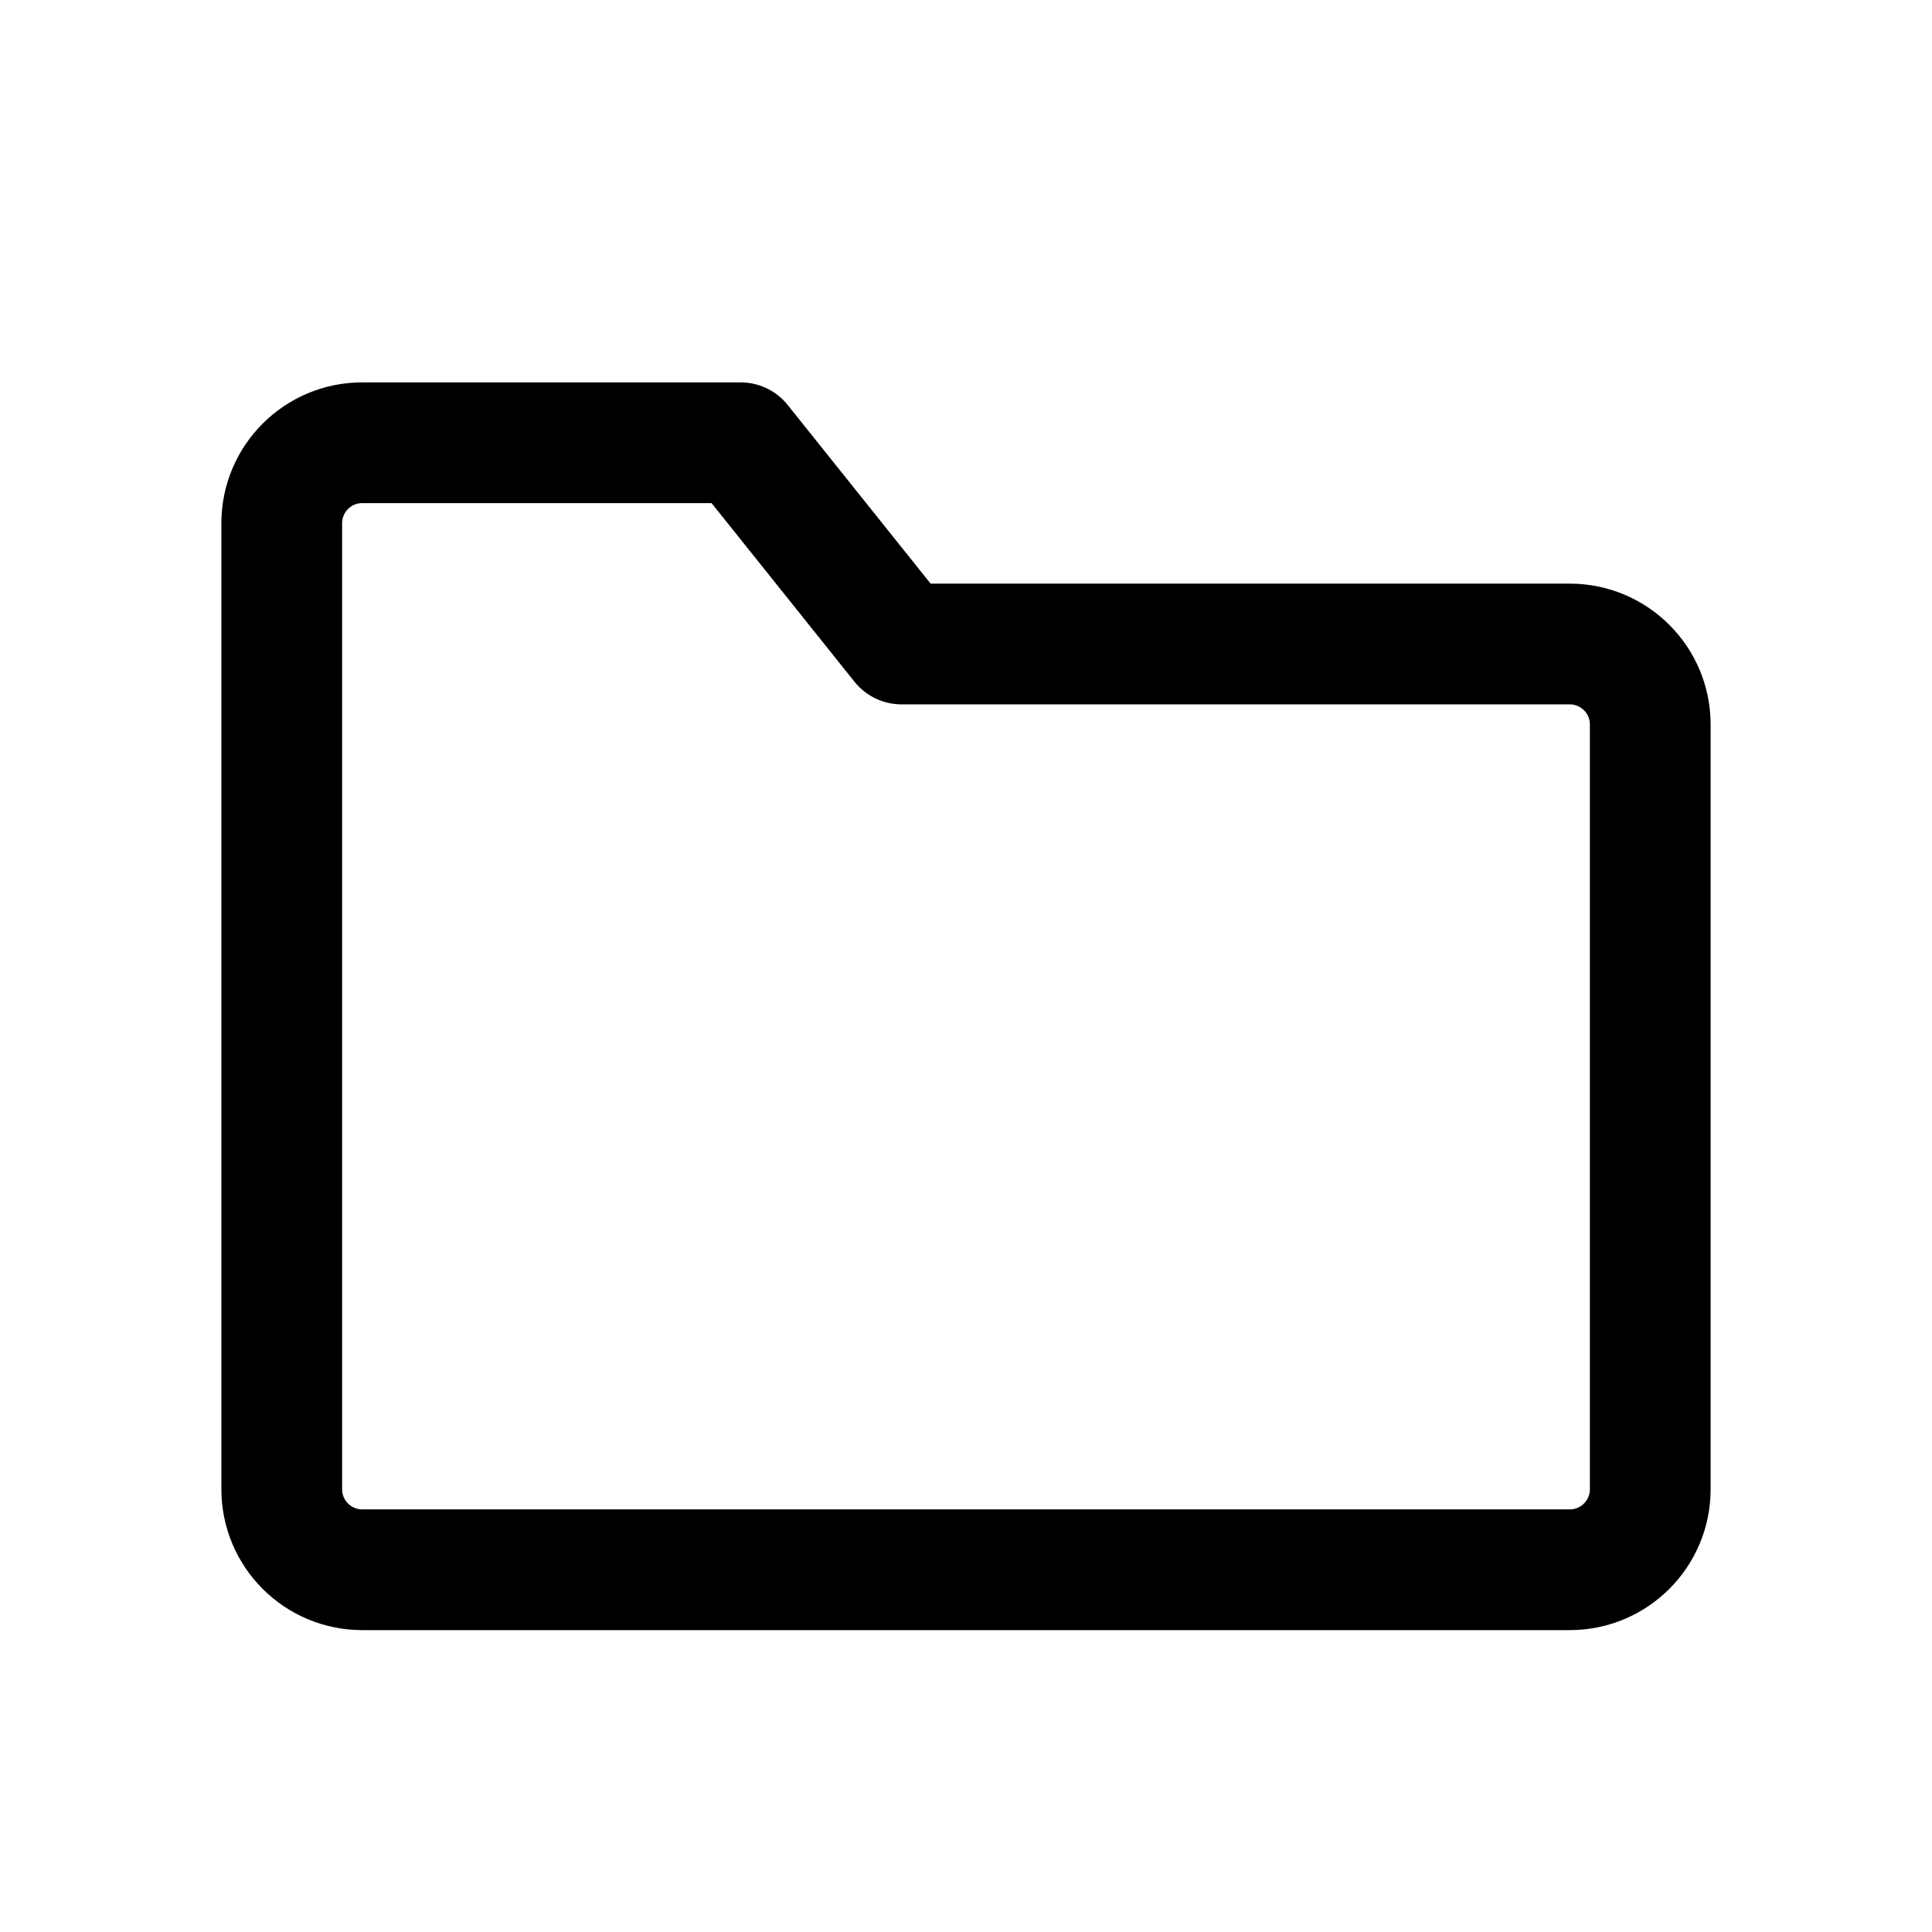
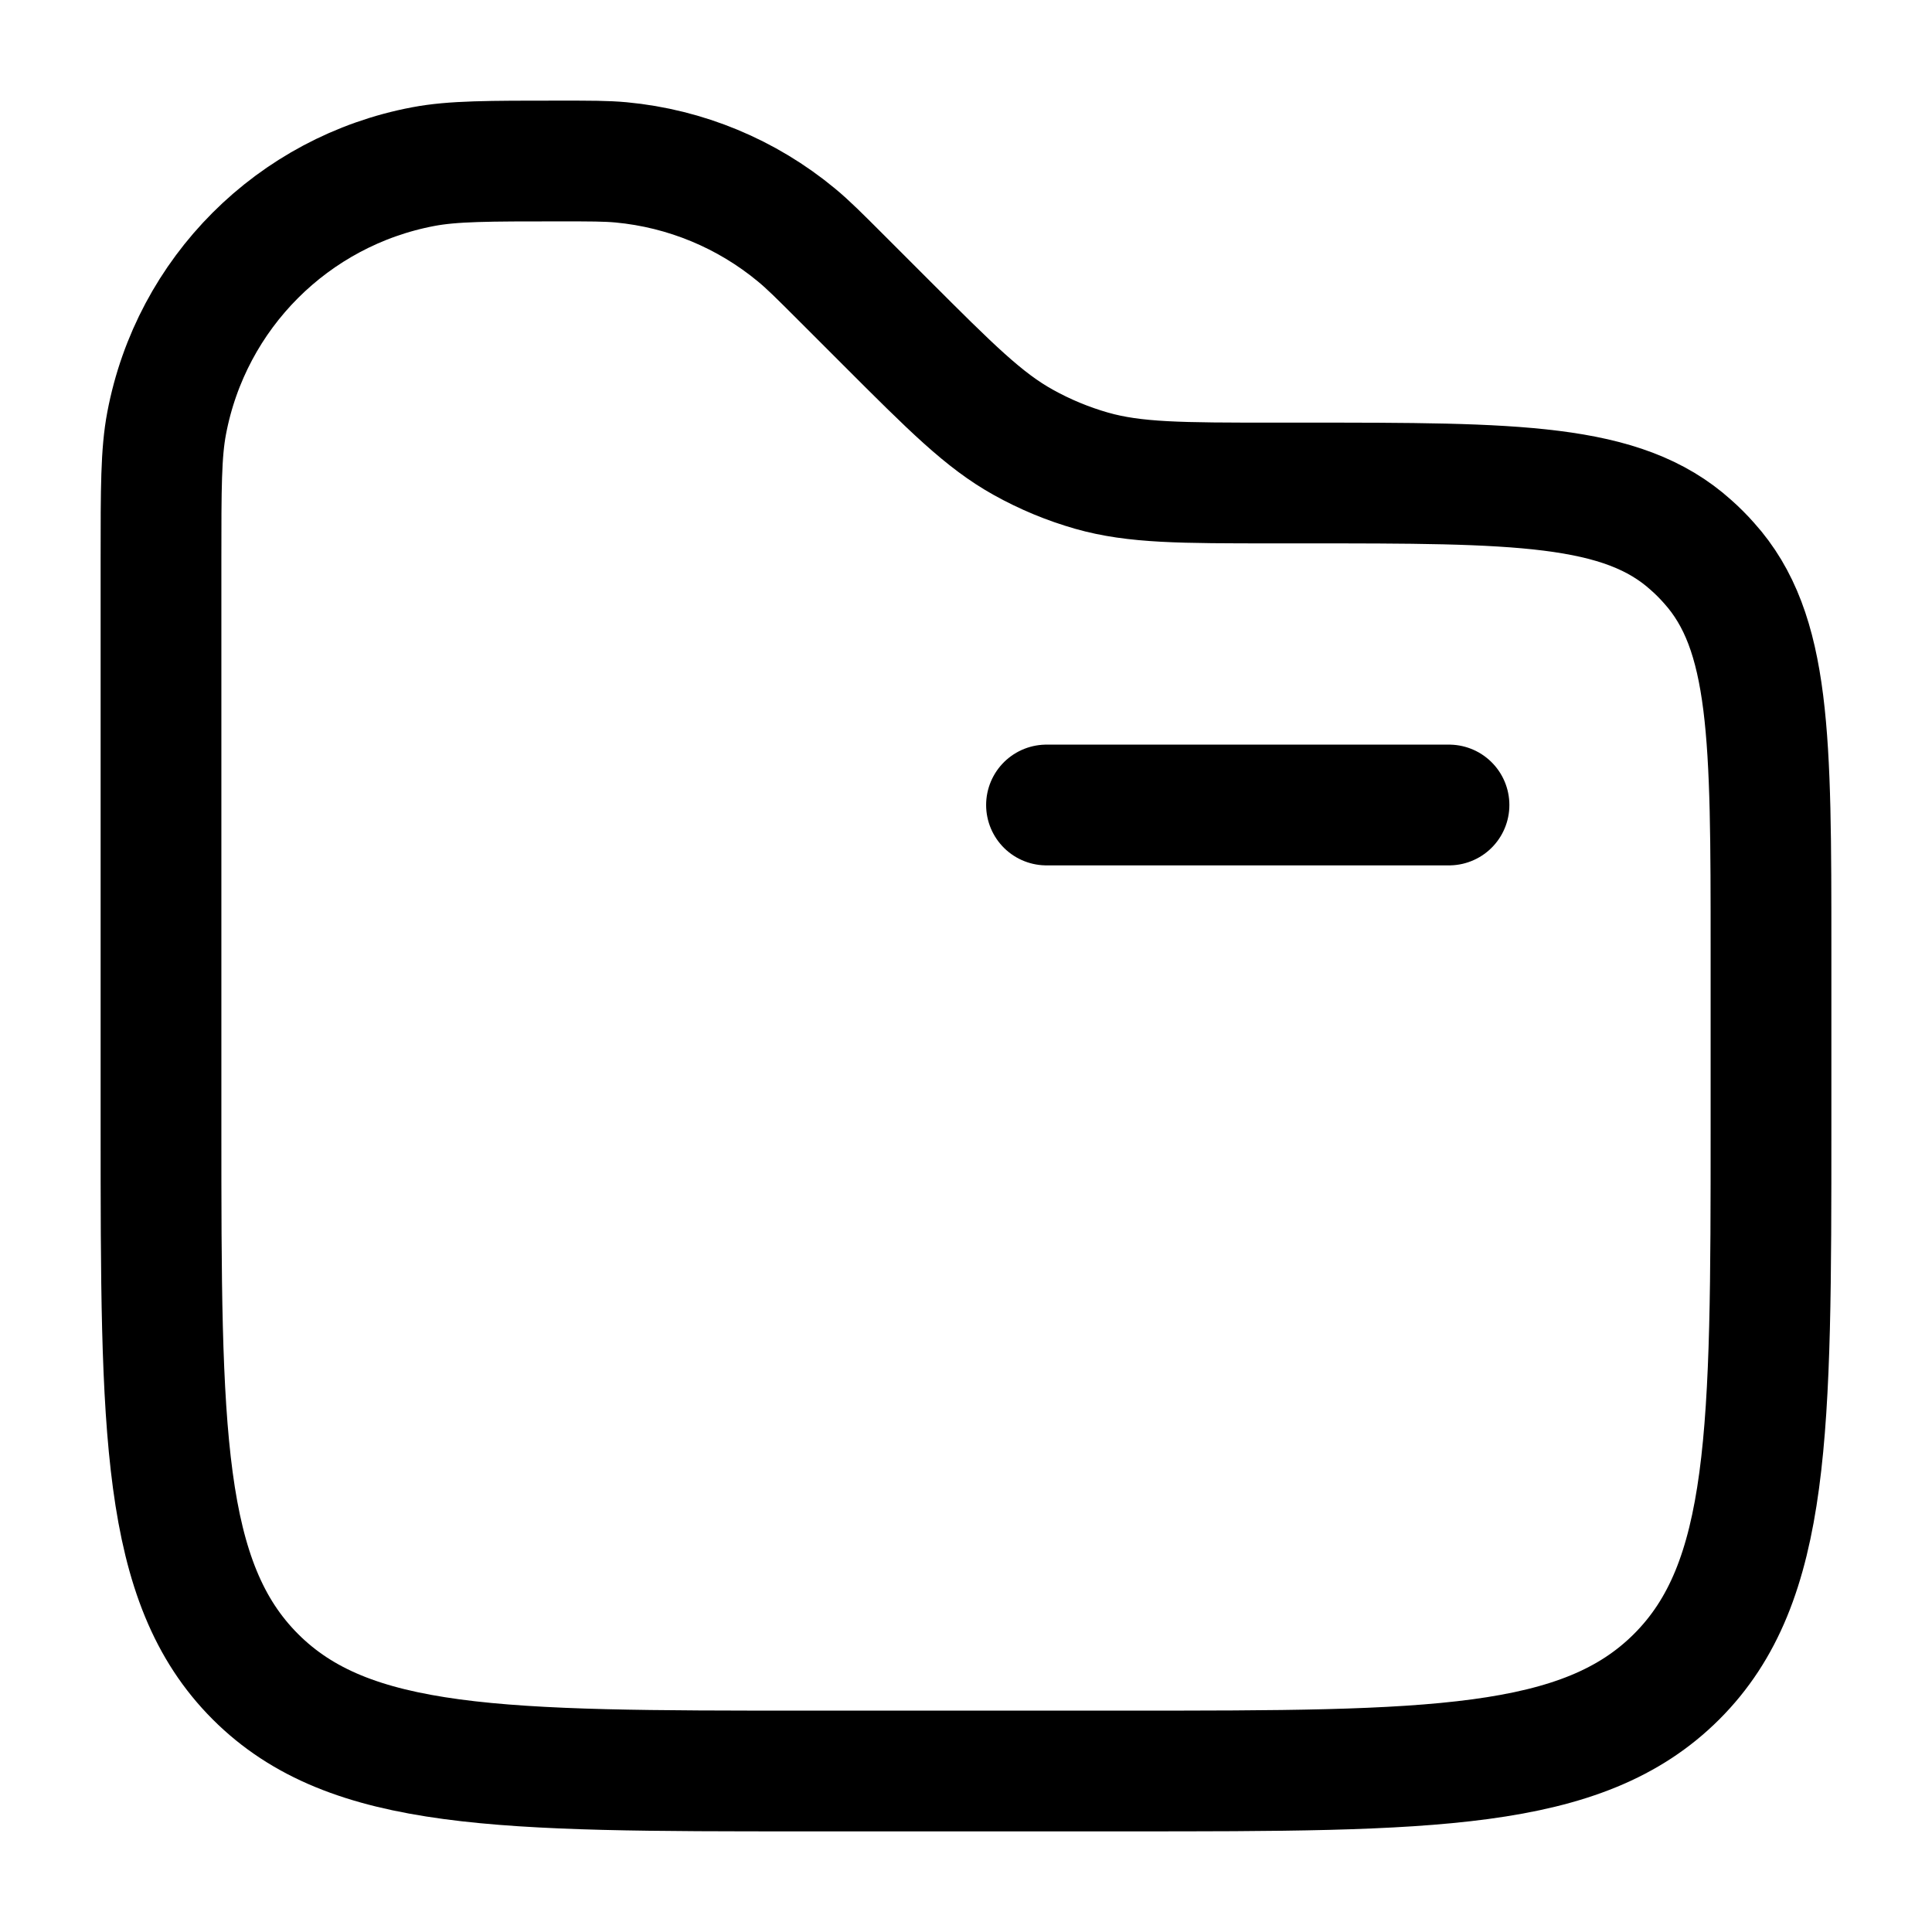
- <svg xmlns="http://www.w3.org/2000/svg" viewBox="0 0 24 24" fill="none" stroke="currentColor" stroke-width="1.5" stroke-linecap="round" stroke-linejoin="round">
-   <path d="M3.5 6.5a1 1 0 0 1 1-1h4.7l2 2.5h8.3a1 1 0 0 1 1 1v9.5a1 1 0 0 1-1 1h-15a1 1 0 0 1-1-1z" />
+ <svg xmlns="http://www.w3.org/2000/svg" width="1em" height="1em" viewBox="0 0 24 24">
+   <g fill="none" stroke="currentColor" stroke-width="1.5">
+     <path stroke-linecap="round" d="M18 10h-5" />
+     <path d="M2 6.95c0-.883 0-1.324.07-1.692A4 4 0 0 1 5.257 2.07C5.626 2 6.068 2 6.95 2c.386 0 .58 0 .766.017a4 4 0 0 1 2.18.904c.144.119.28.255.554.529L11 4c.816.816 1.224 1.224 1.712 1.495a4 4 0 0 0 .848.352C14.098 6 14.675 6 15.828 6h.374c2.632 0 3.949 0 4.804.77q.119.105.224.224c.77.855.77 2.172.77 4.804V14c0 3.771 0 5.657-1.172 6.828S17.771 22 14 22h-4c-3.771 0-5.657 0-6.828-1.172S2 17.771 2 14z" />
+   </g>
</svg>
